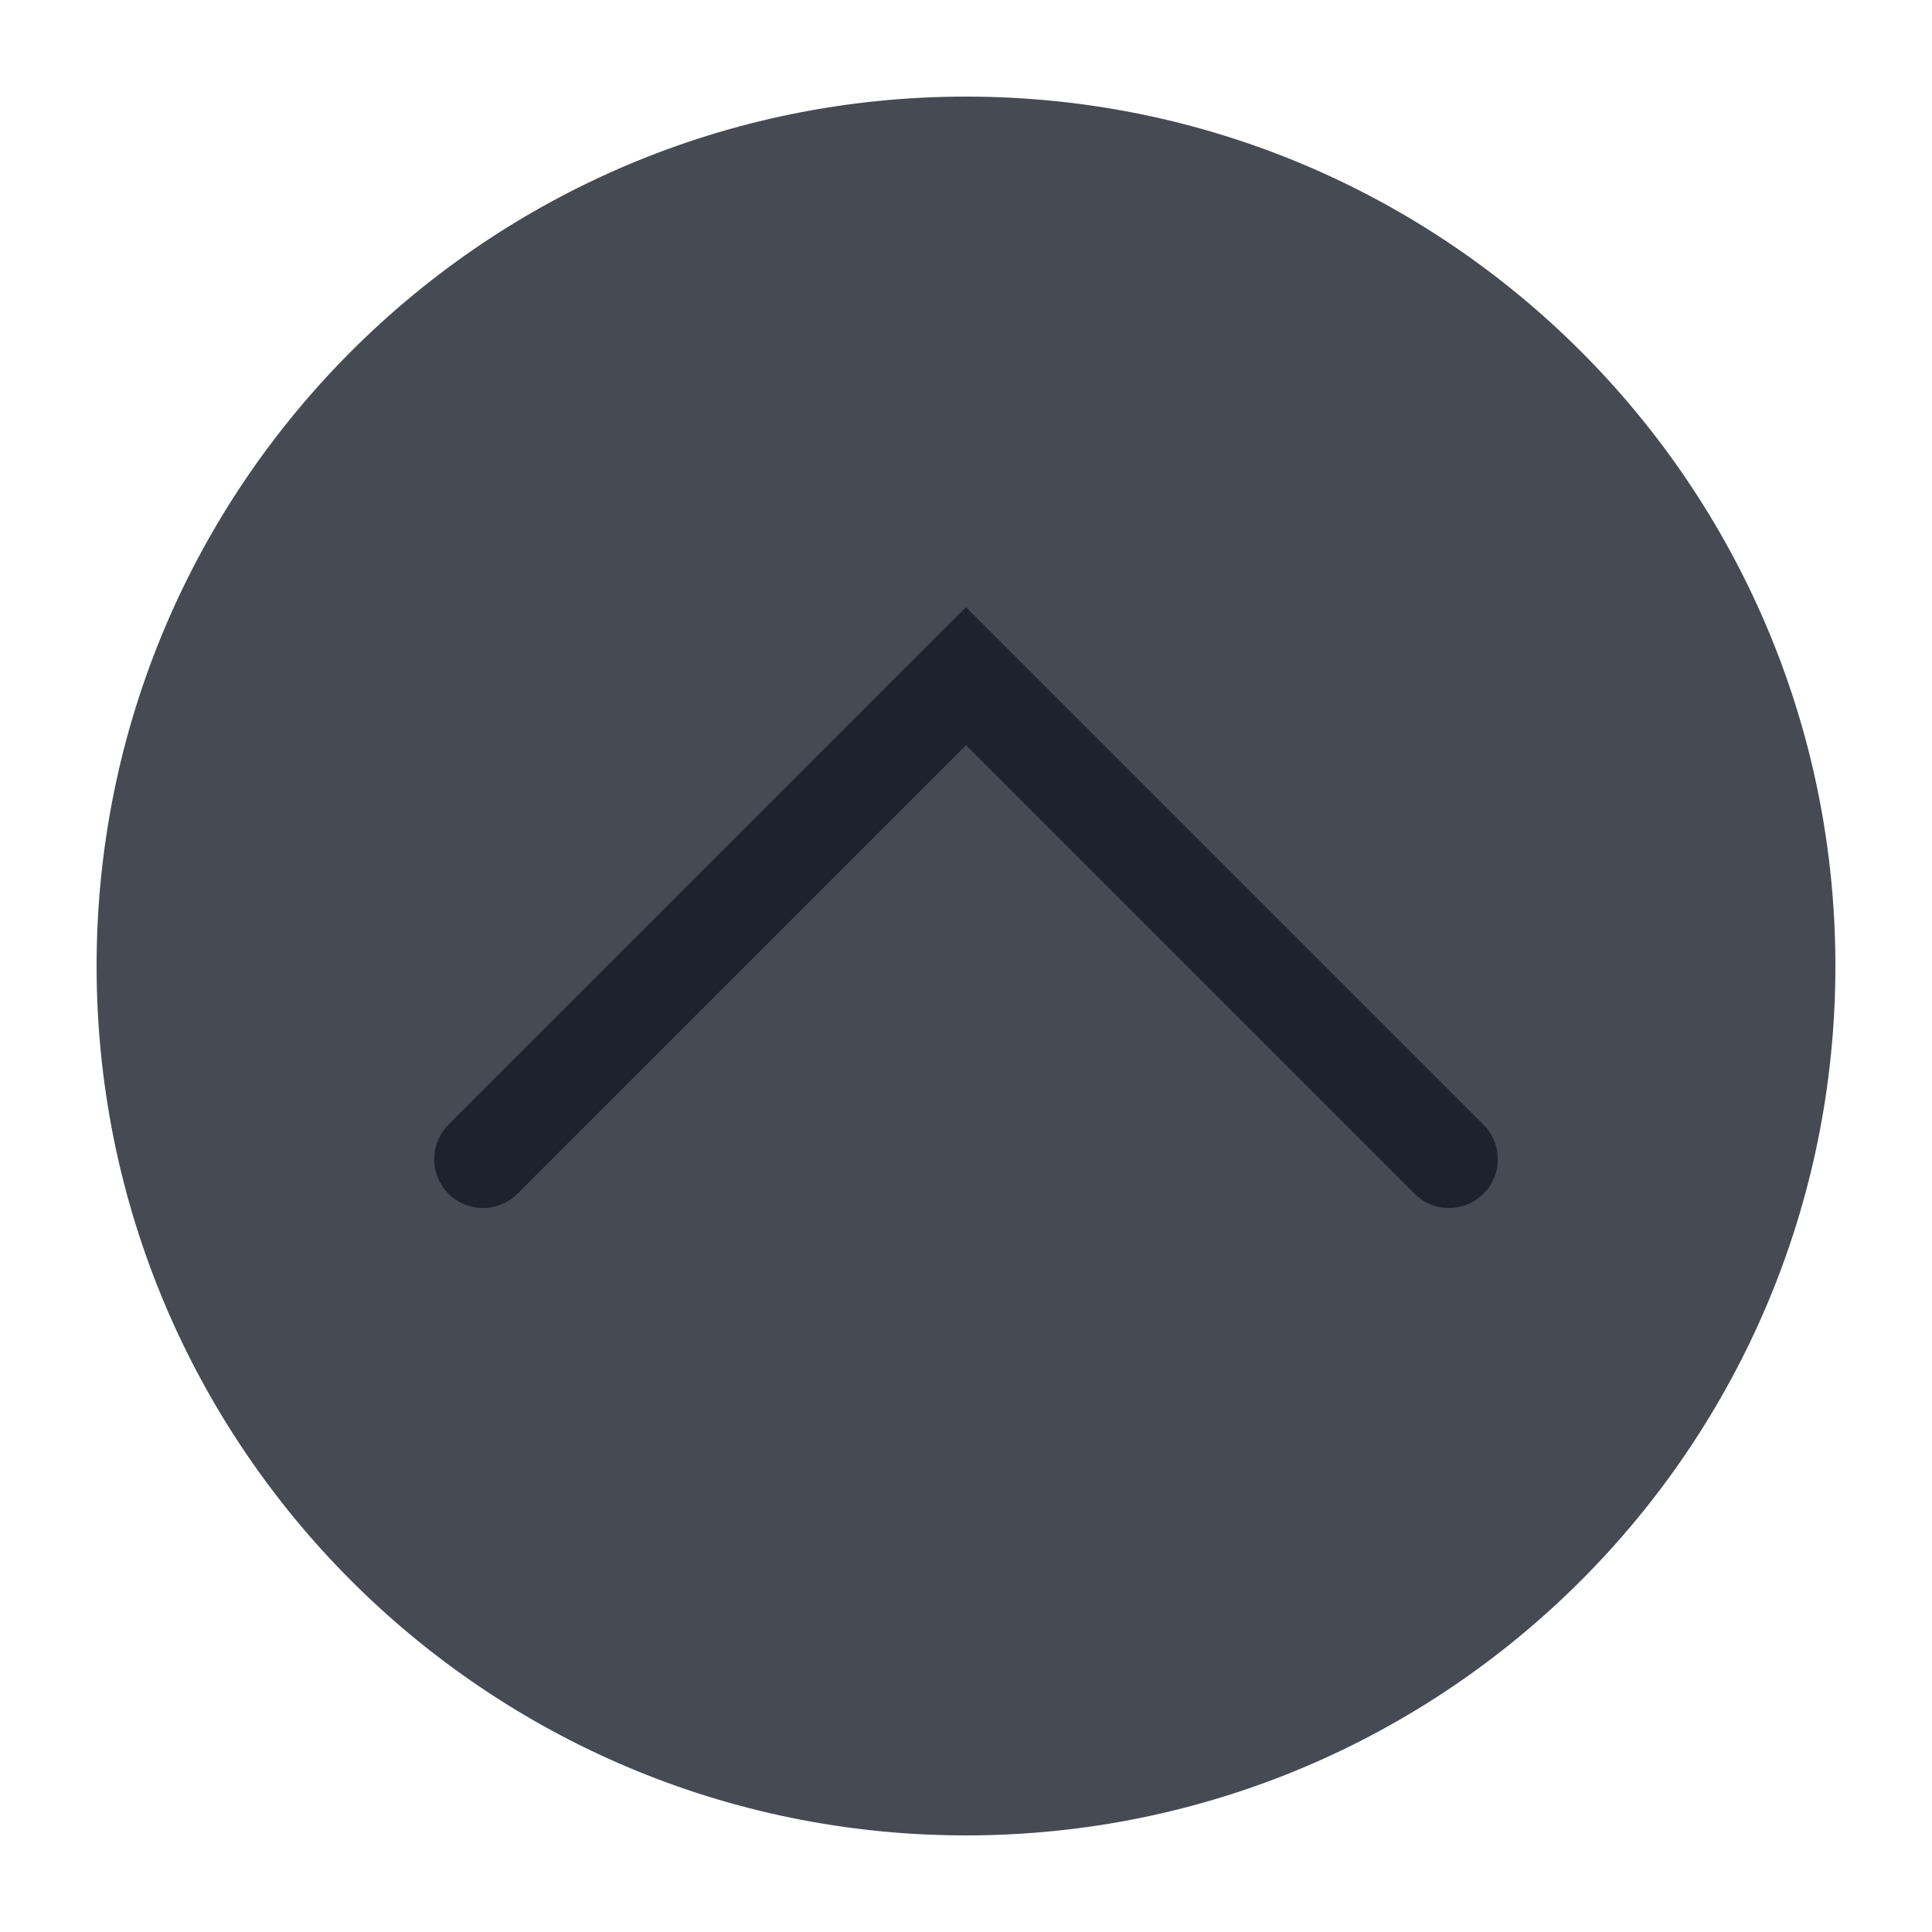
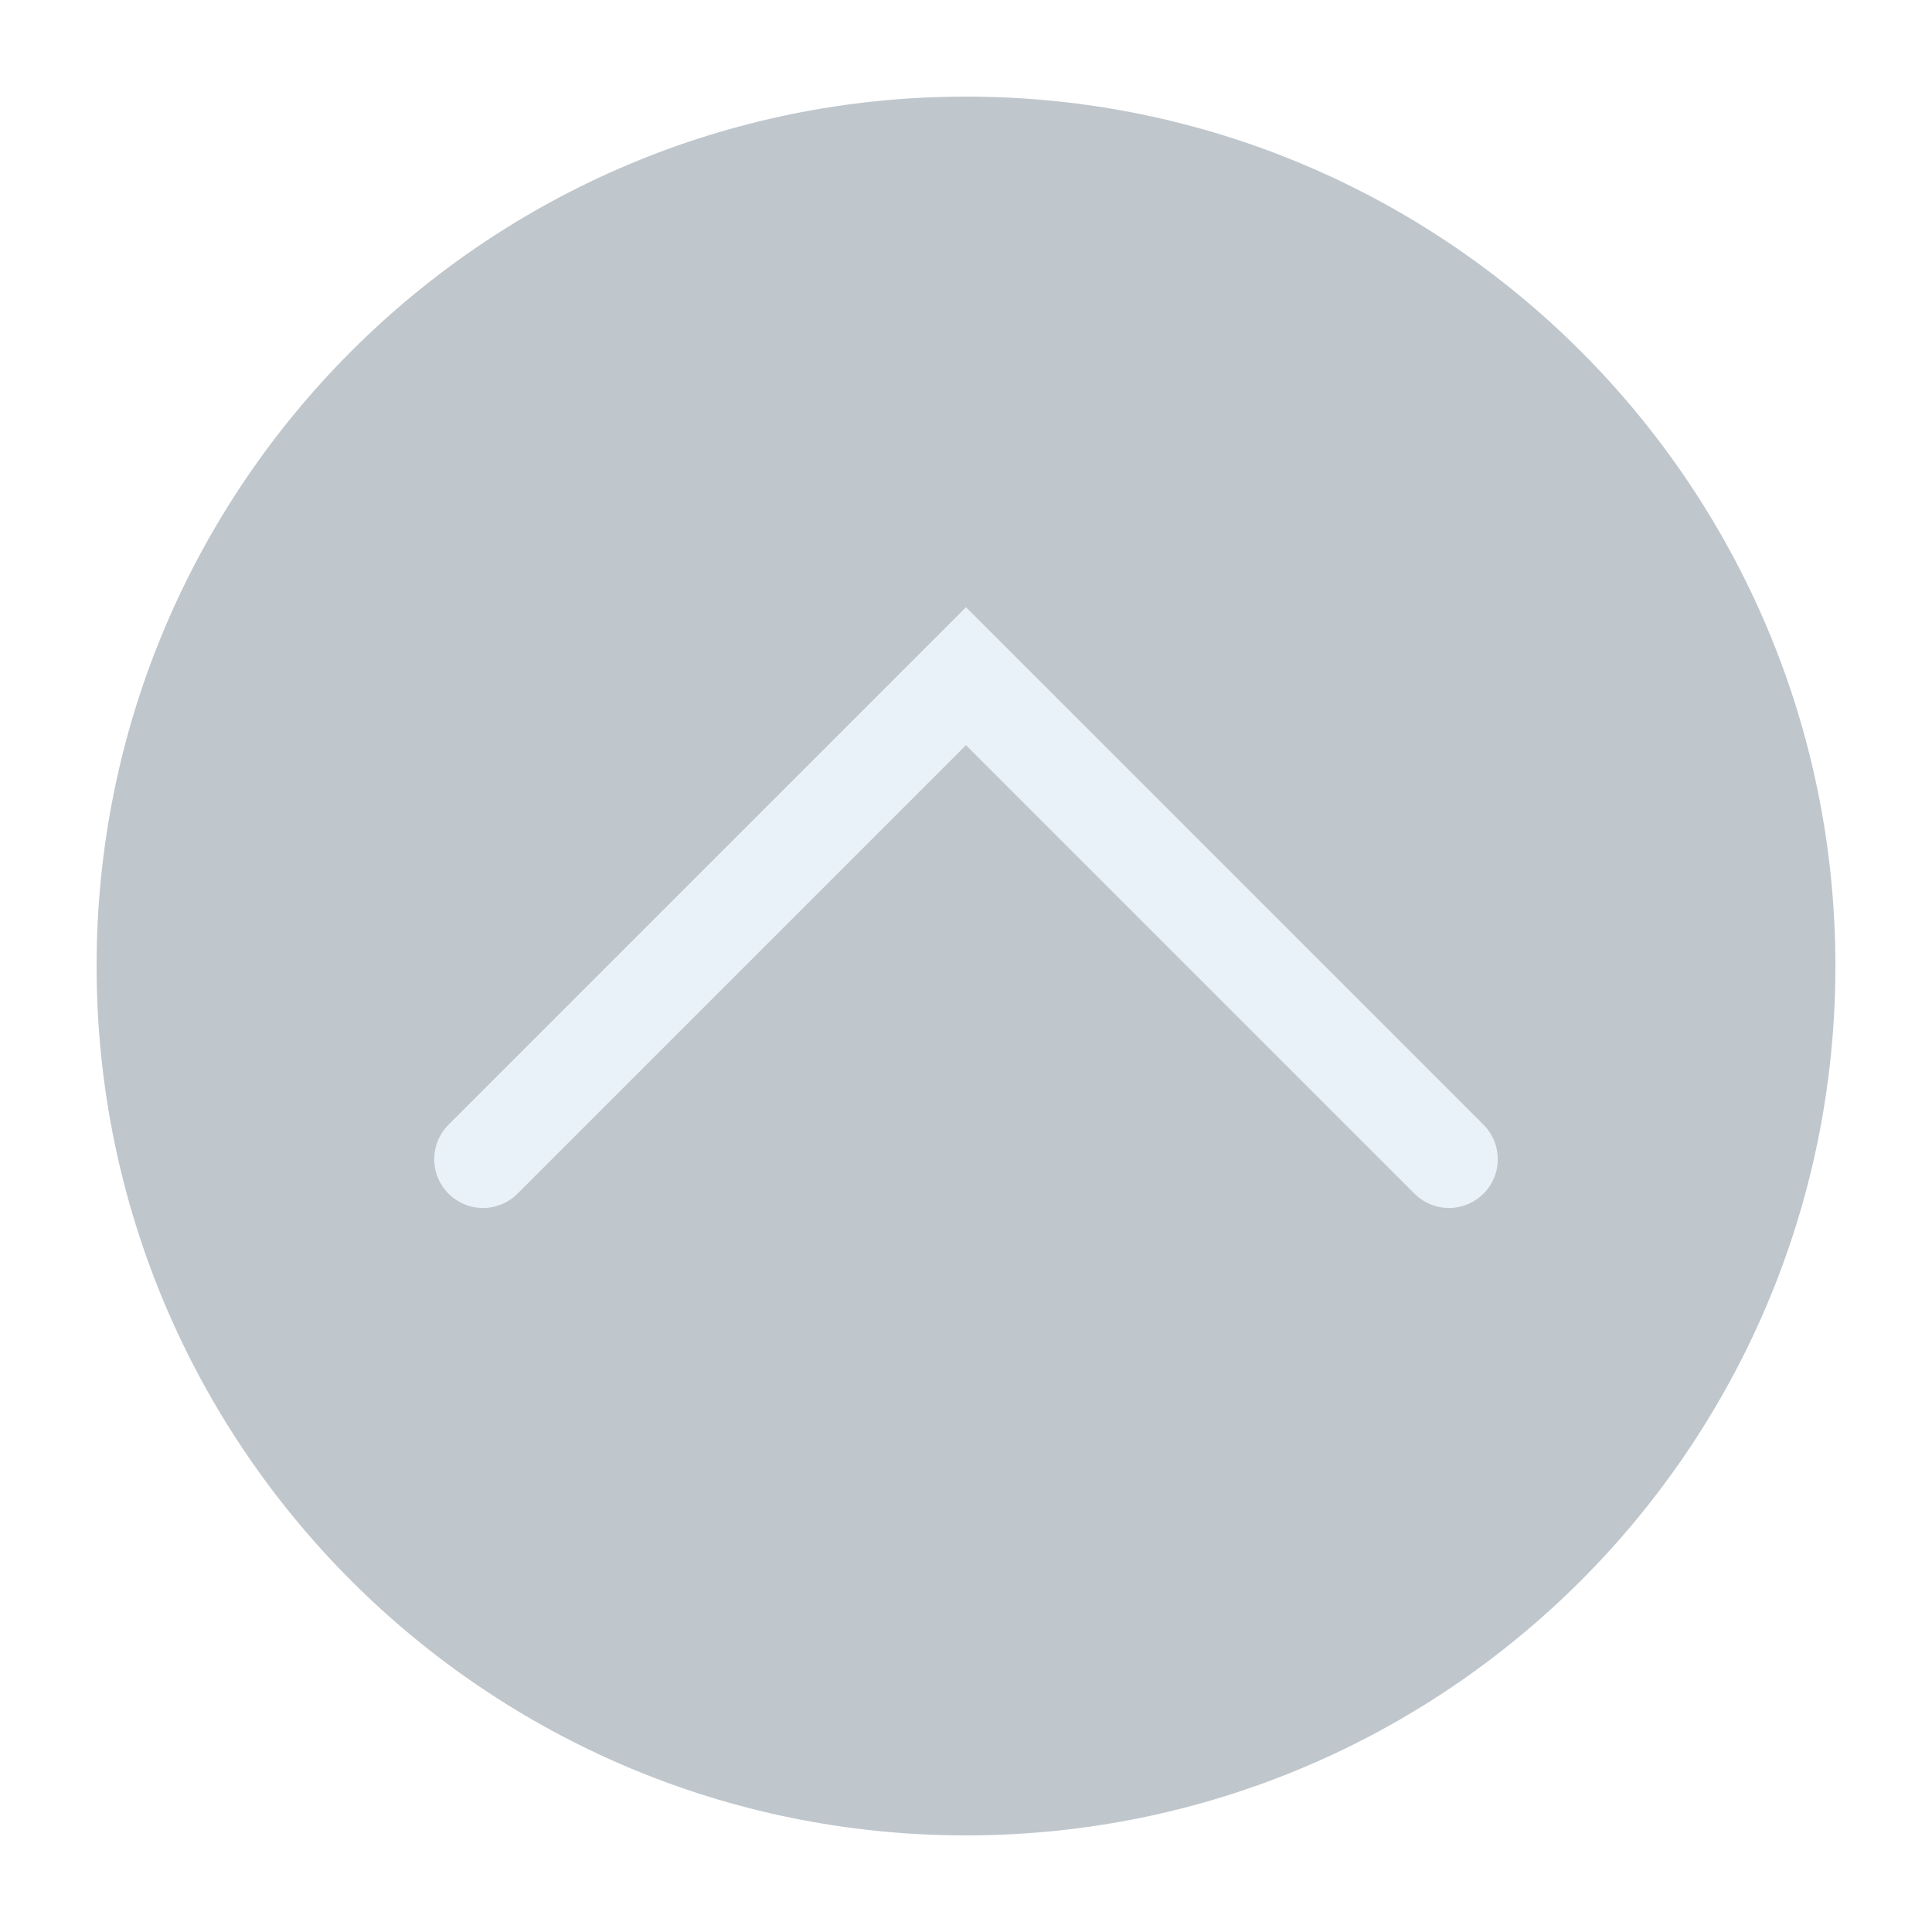
<svg xmlns="http://www.w3.org/2000/svg" viewBox="0 0 50 50" version="1.2" baseProfile="tiny">
  <defs>
</defs>
  <g fill="none" stroke="black" stroke-width="1" fill-rule="evenodd" stroke-linecap="square" stroke-linejoin="bevel">
    <g fill="none" stroke="#000000" stroke-opacity="1" stroke-width="1" stroke-linecap="square" stroke-linejoin="bevel" transform="matrix(1,0,0,1,0,0)" font-family="Inter" font-size="8" font-weight="500" font-style="normal">
</g>
-     <g fill="#454a53" fill-opacity="1" stroke="none" transform="matrix(2.5,0,0,2.5,2.5,2.5)" font-family="Inter" font-size="8" font-weight="500" font-style="normal">
+     <g fill="#bfc6cc" fill-opacity="1" stroke="none" transform="matrix(2.5,0,0,2.5,2.5,2.5)" font-family="Inter" font-size="8" font-weight="500" font-style="normal">
      <circle cx="9" cy="9" r="9" />
    </g>
-     <g fill="none" stroke="#1c232d" stroke-opacity="1" stroke-width="1.01" stroke-linecap="round" stroke-linejoin="miter" stroke-miterlimit="2" transform="matrix(2.5,0,0,2.5,2.5,2.5)" font-family="Inter" font-size="8" font-weight="500" font-style="normal">
+     <g fill="none" stroke="#e9f1f9" stroke-opacity="1" stroke-width="1.01" stroke-linecap="round" stroke-linejoin="miter" stroke-miterlimit="2" transform="matrix(2.5,0,0,2.5,2.5,2.5)" font-family="Inter" font-size="8" font-weight="500" font-style="normal">
      <polyline fill="none" vector-effect="none" points="4,11 9,6 14,11 " />
    </g>
    <g fill="none" stroke="#000000" stroke-opacity="1" stroke-width="1" stroke-linecap="square" stroke-linejoin="bevel" transform="matrix(1,0,0,1,0,0)" font-family="Inter" font-size="8" font-weight="500" font-style="normal">
</g>
  </g>
</svg>
